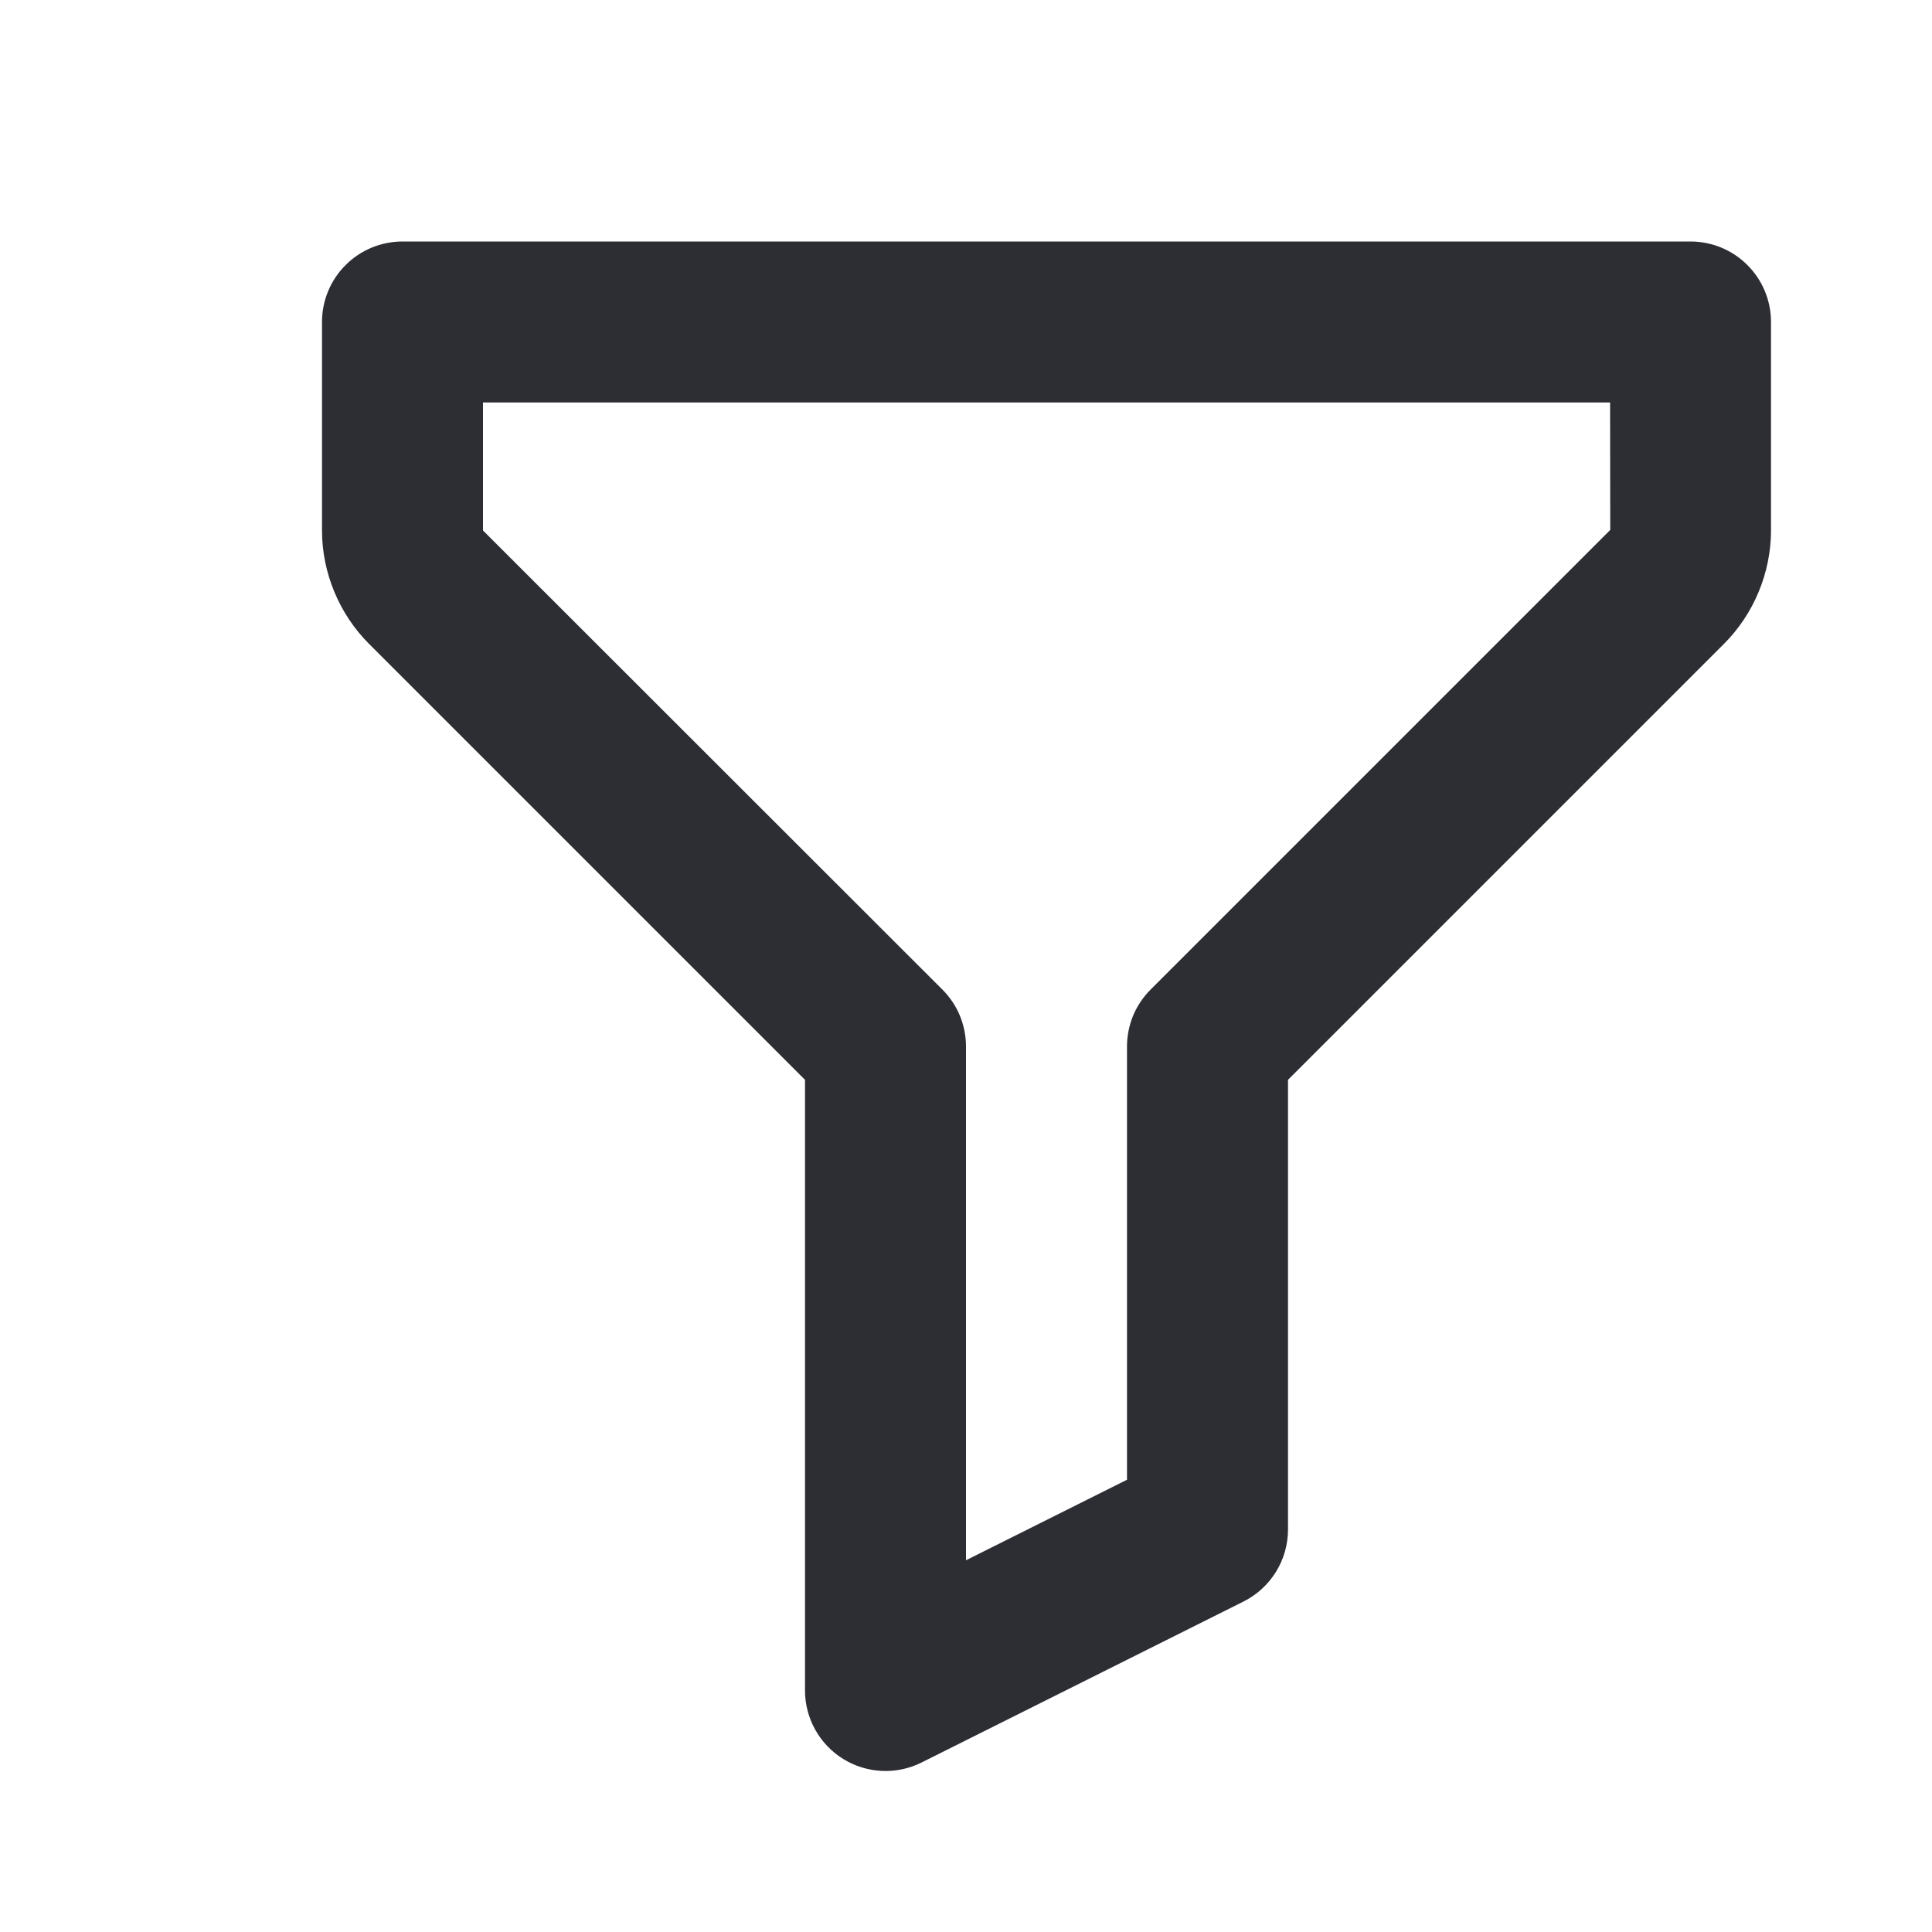
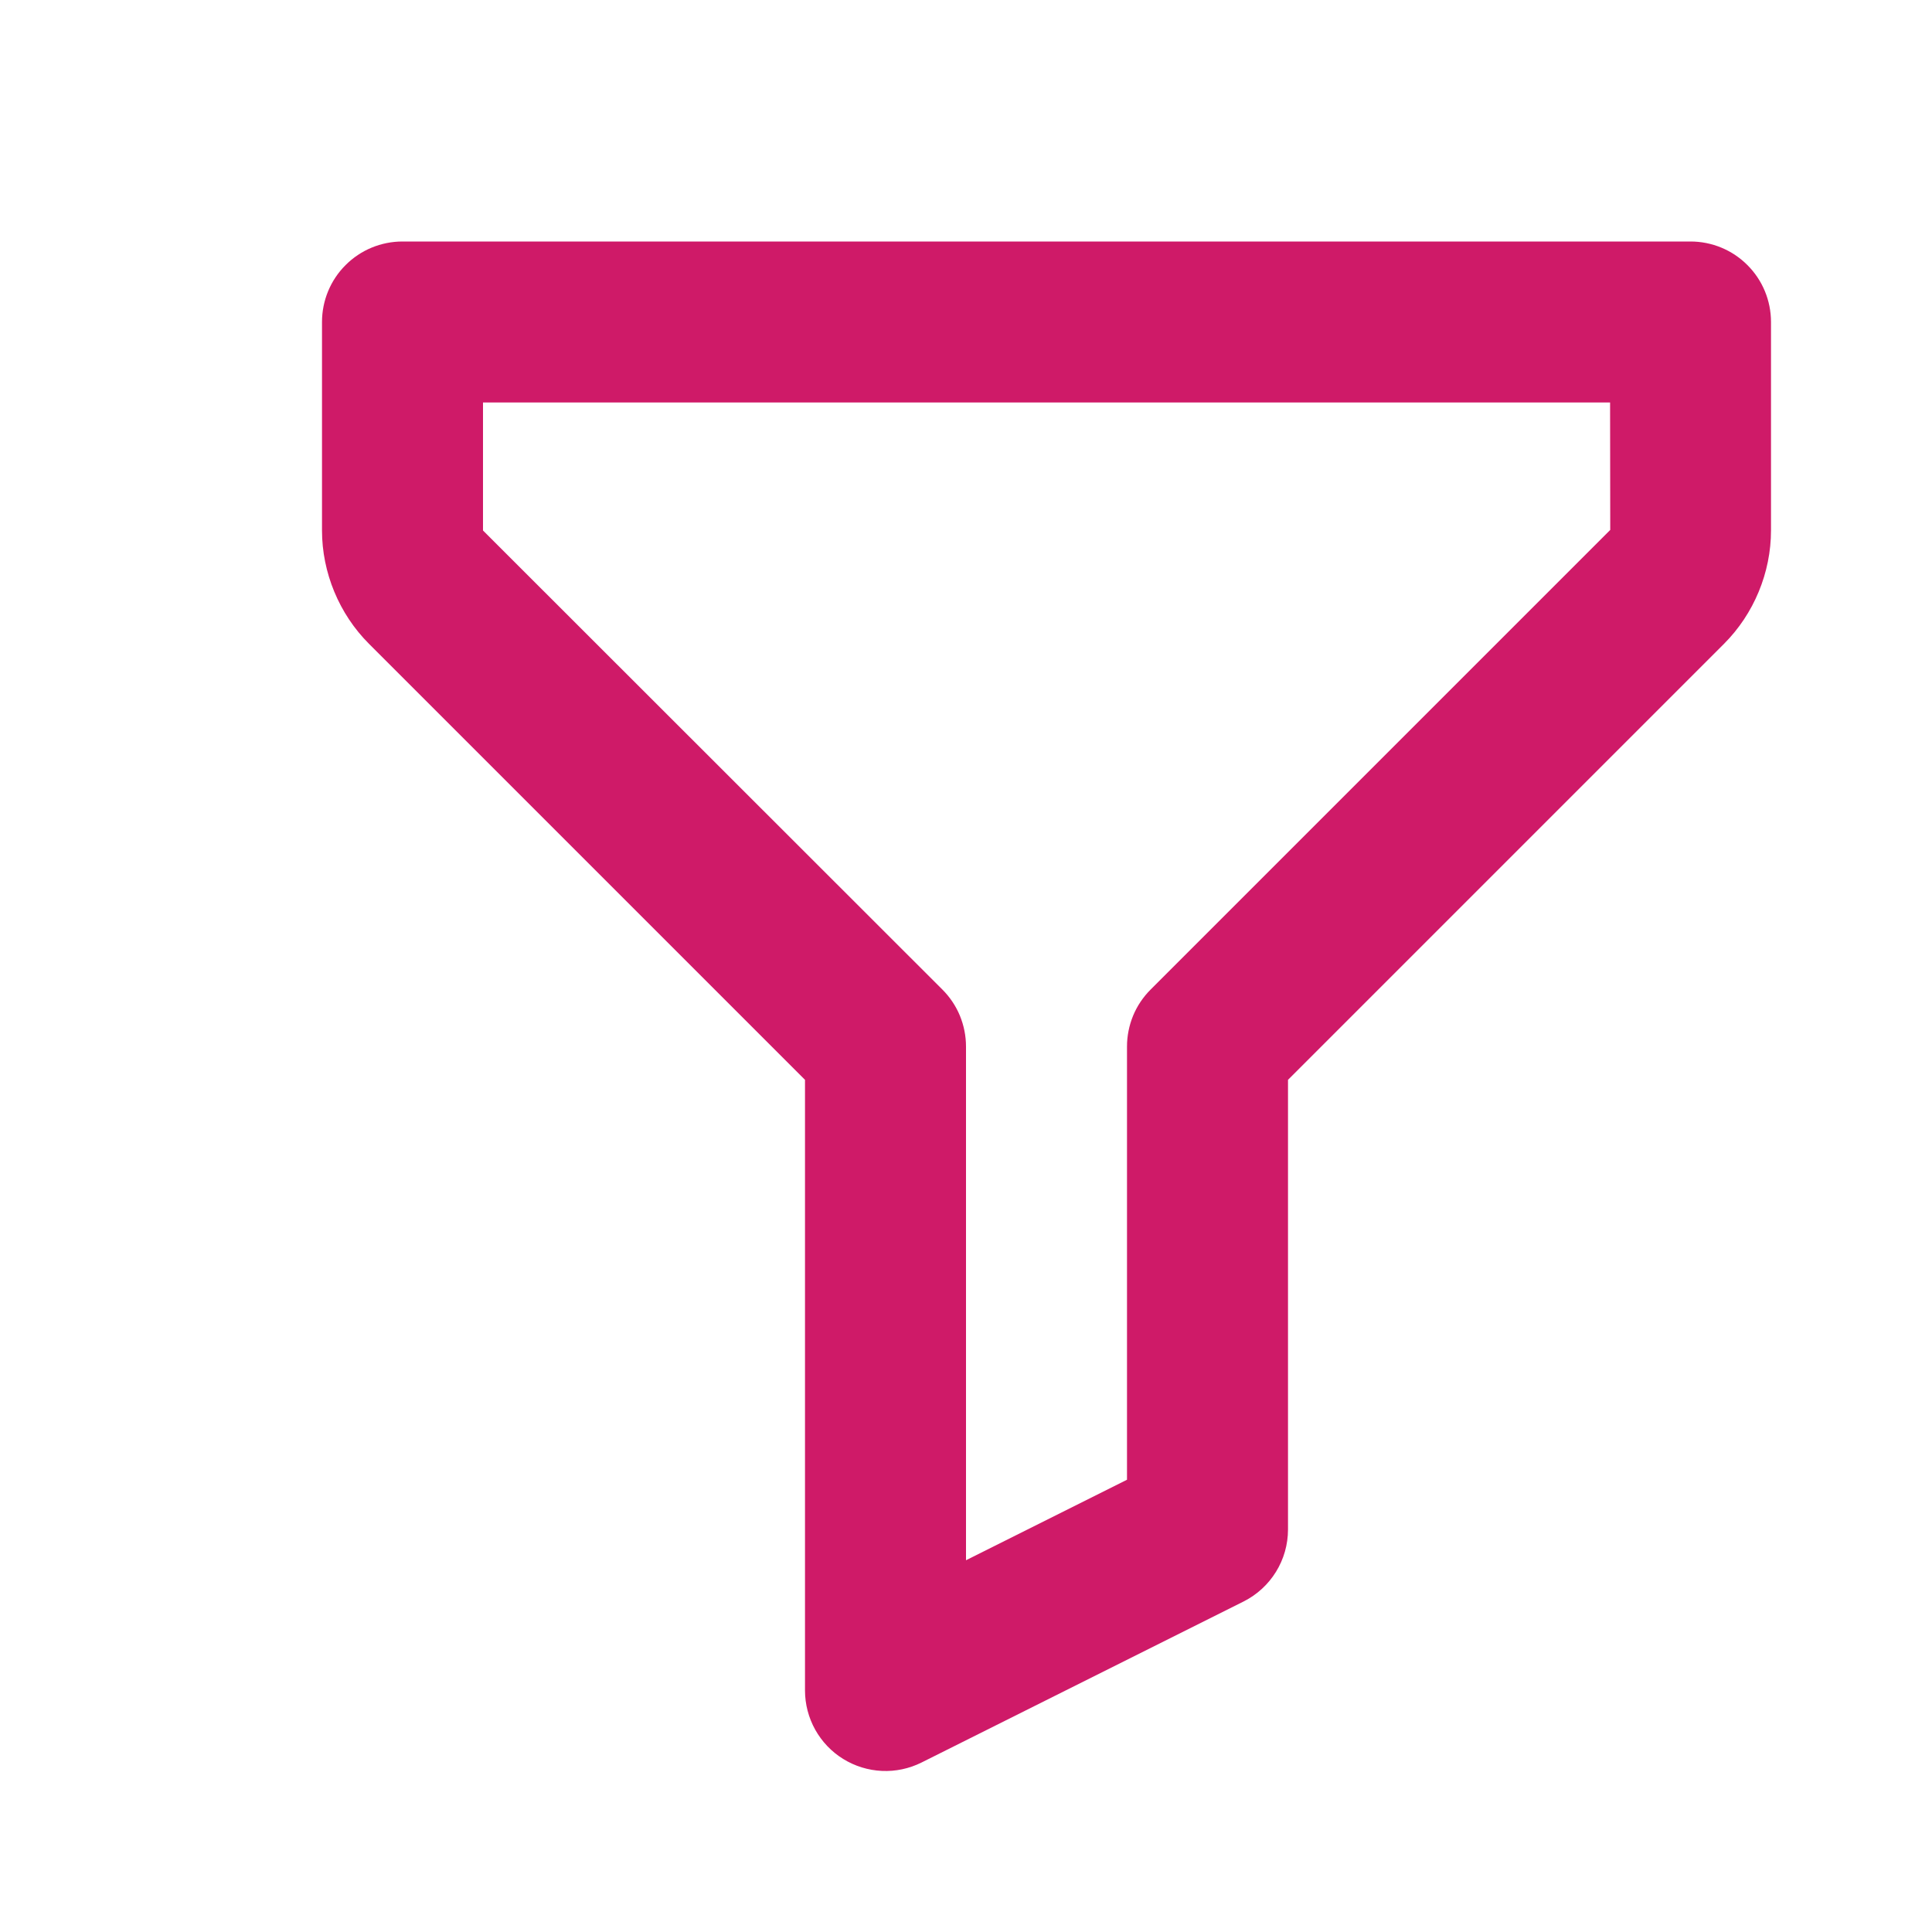
- <svg xmlns="http://www.w3.org/2000/svg" width="24" height="24" viewBox="0 0 24 24" fill="none">
-   <path d="M21 3H5C4.735 3 4.48 3.105 4.293 3.293C4.105 3.48 4 3.735 4 4V6.59C4 7.113 4.213 7.627 4.583 7.997L10 13.414V21C10 21.17 10.044 21.338 10.127 21.487C10.21 21.635 10.329 21.761 10.474 21.85C10.619 21.94 10.785 21.991 10.955 21.999C11.125 22.007 11.294 21.971 11.447 21.895L15.447 19.895C15.786 19.725 16 19.379 16 19V13.414L21.417 7.997C21.787 7.627 22 7.113 22 6.59V4C22 3.735 21.895 3.48 21.707 3.293C21.52 3.105 21.265 3 21 3ZM14.293 12.293C14.2 12.386 14.126 12.496 14.076 12.617C14.026 12.739 14 12.869 14 13V18.382L12 19.382V13C12 12.869 11.974 12.739 11.924 12.617C11.874 12.496 11.8 12.386 11.707 12.293L6 6.59V5H20.001L20.003 6.583L14.293 12.293Z" fill="#2C2E34" />
+ <svg xmlns="http://www.w3.org/2000/svg" width="24" height="24" viewBox="0 0 24 24" fill="#CF1A68">
+   <path d="M21 3H5C4.735 3 4.48 3.105 4.293 3.293C4.105 3.48 4 3.735 4 4V6.59C4 7.113 4.213 7.627 4.583 7.997L10 13.414V21C10 21.17 10.044 21.338 10.127 21.487C10.21 21.635 10.329 21.761 10.474 21.85C10.619 21.94 10.785 21.991 10.955 21.999C11.125 22.007 11.294 21.971 11.447 21.895L15.447 19.895C15.786 19.725 16 19.379 16 19V13.414L21.417 7.997C21.787 7.627 22 7.113 22 6.59V4C22 3.735 21.895 3.48 21.707 3.293C21.52 3.105 21.265 3 21 3ZM14.293 12.293C14.2 12.386 14.126 12.496 14.076 12.617C14.026 12.739 14 12.869 14 13V18.382L12 19.382V13C12 12.869 11.974 12.739 11.924 12.617C11.874 12.496 11.8 12.386 11.707 12.293L6 6.59V5H20.001L20.003 6.583L14.293 12.293Z" />
</svg>
